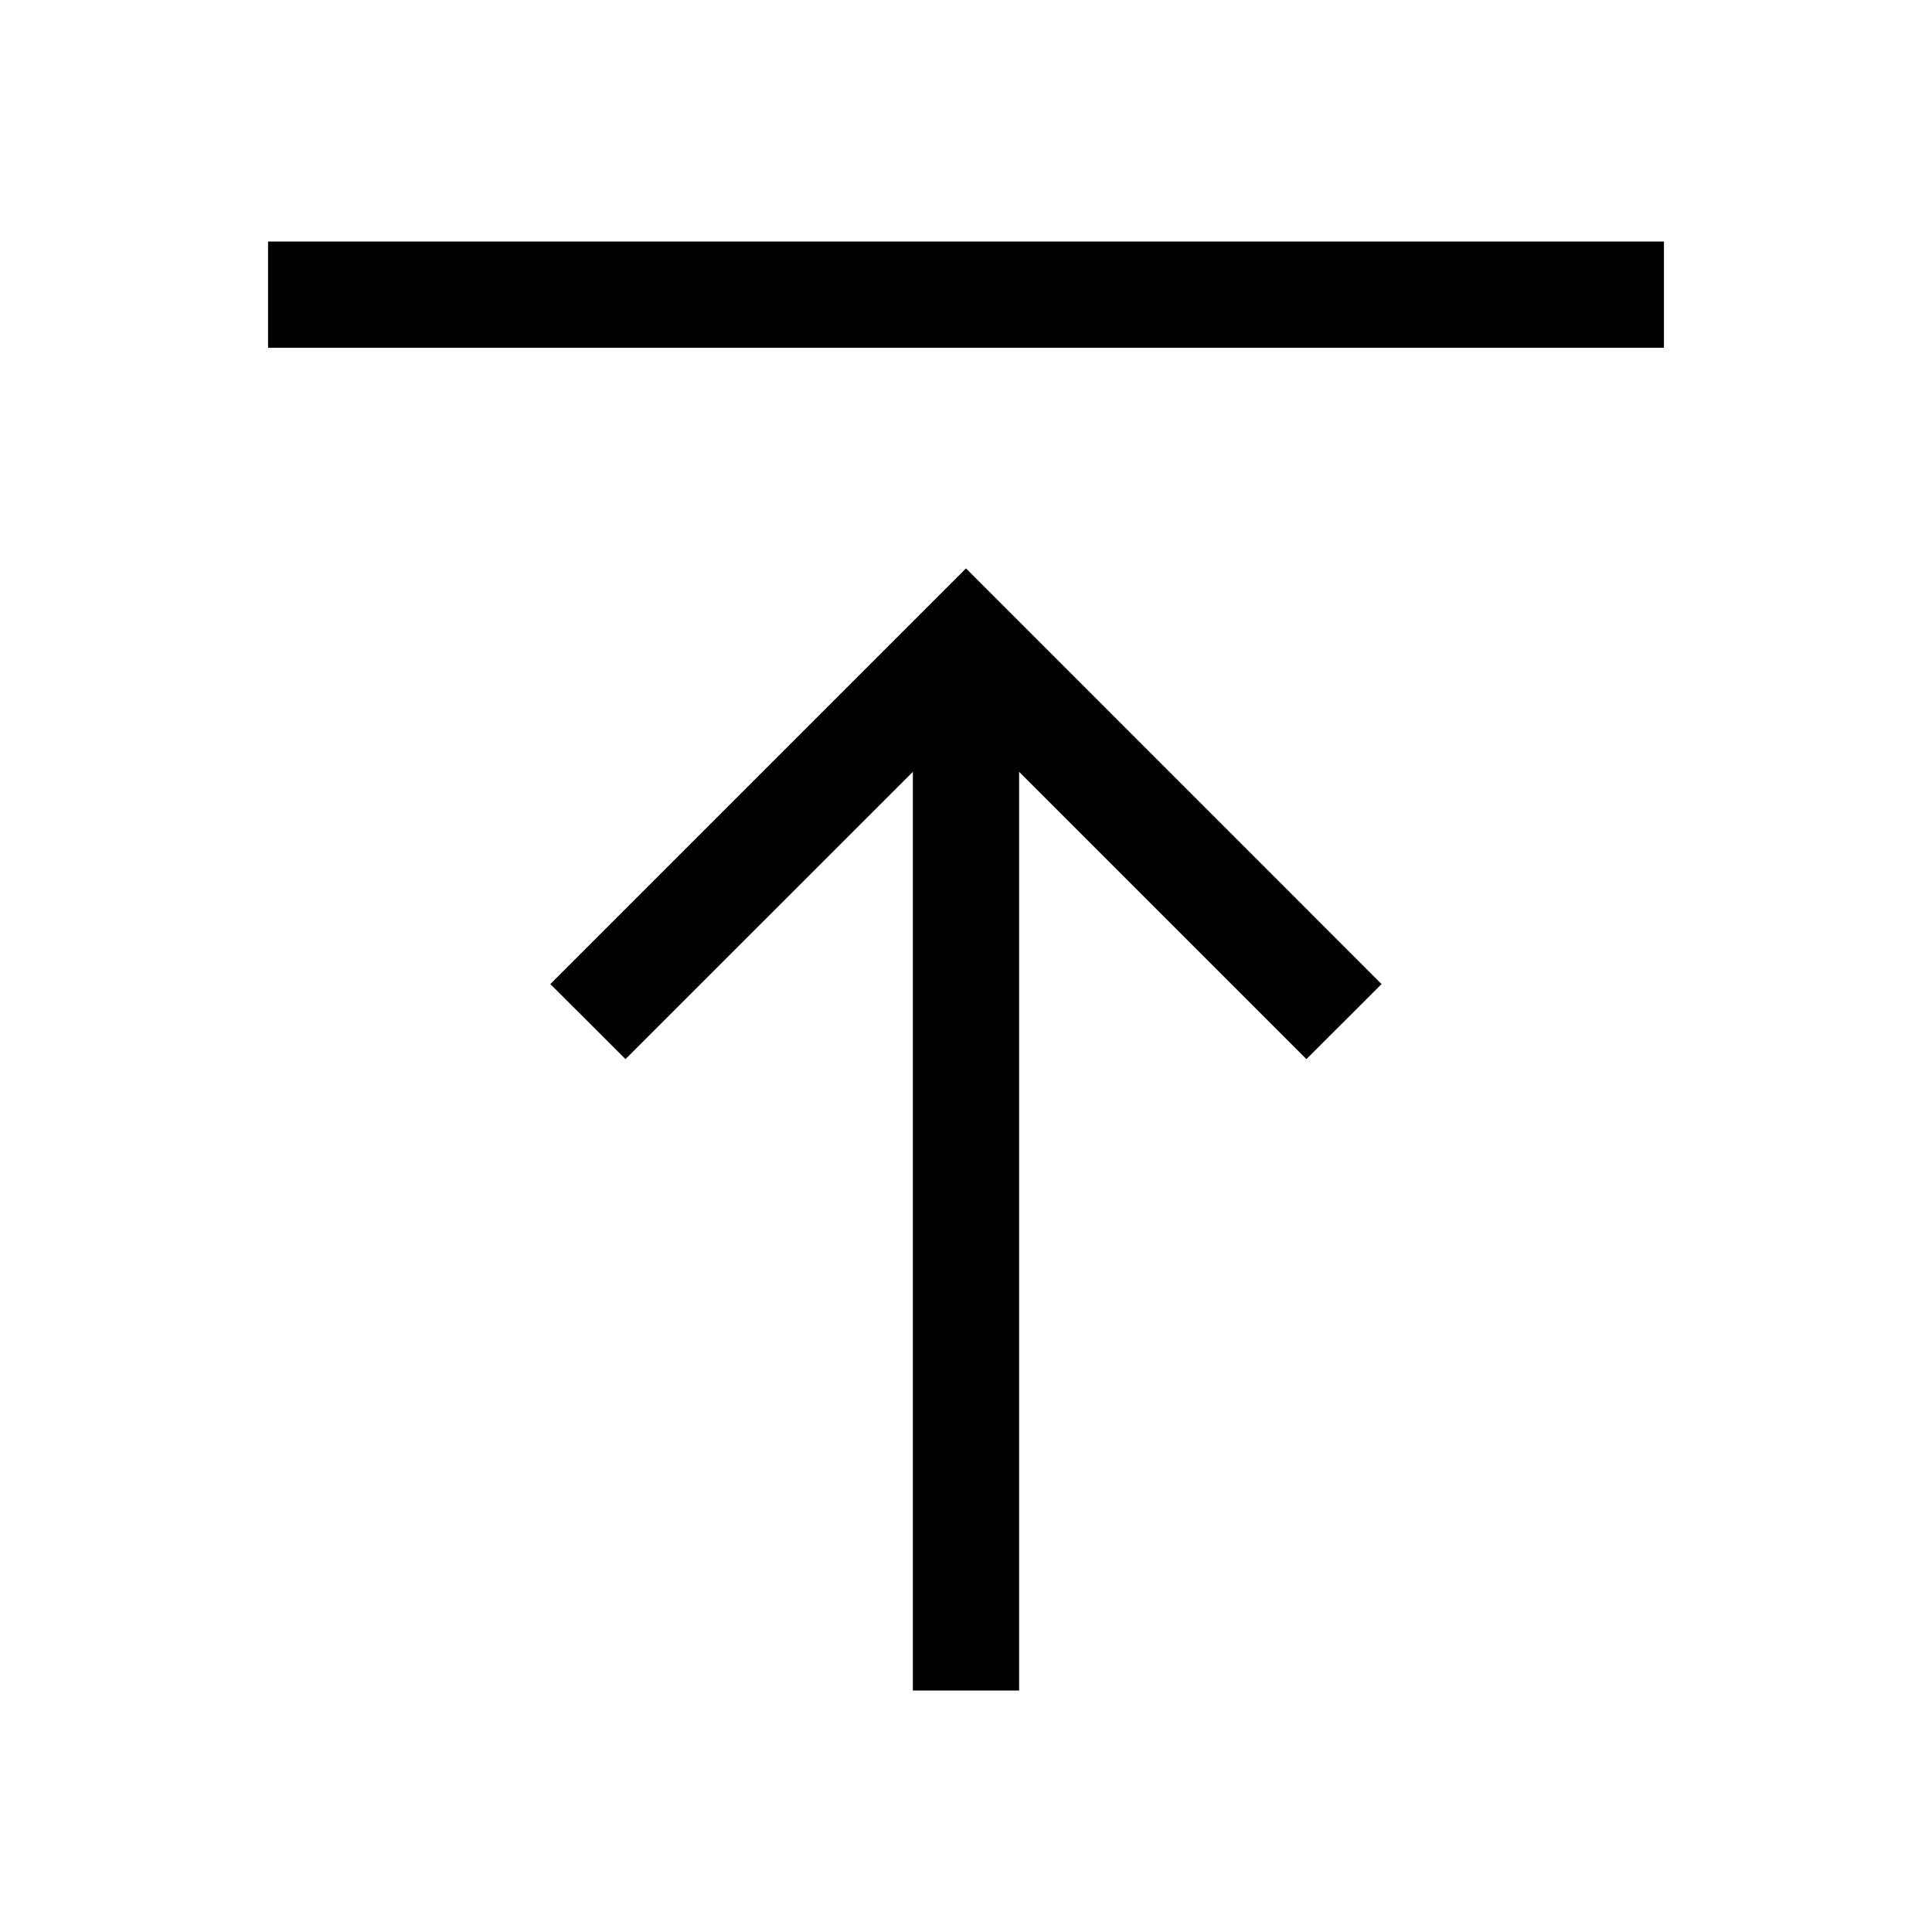
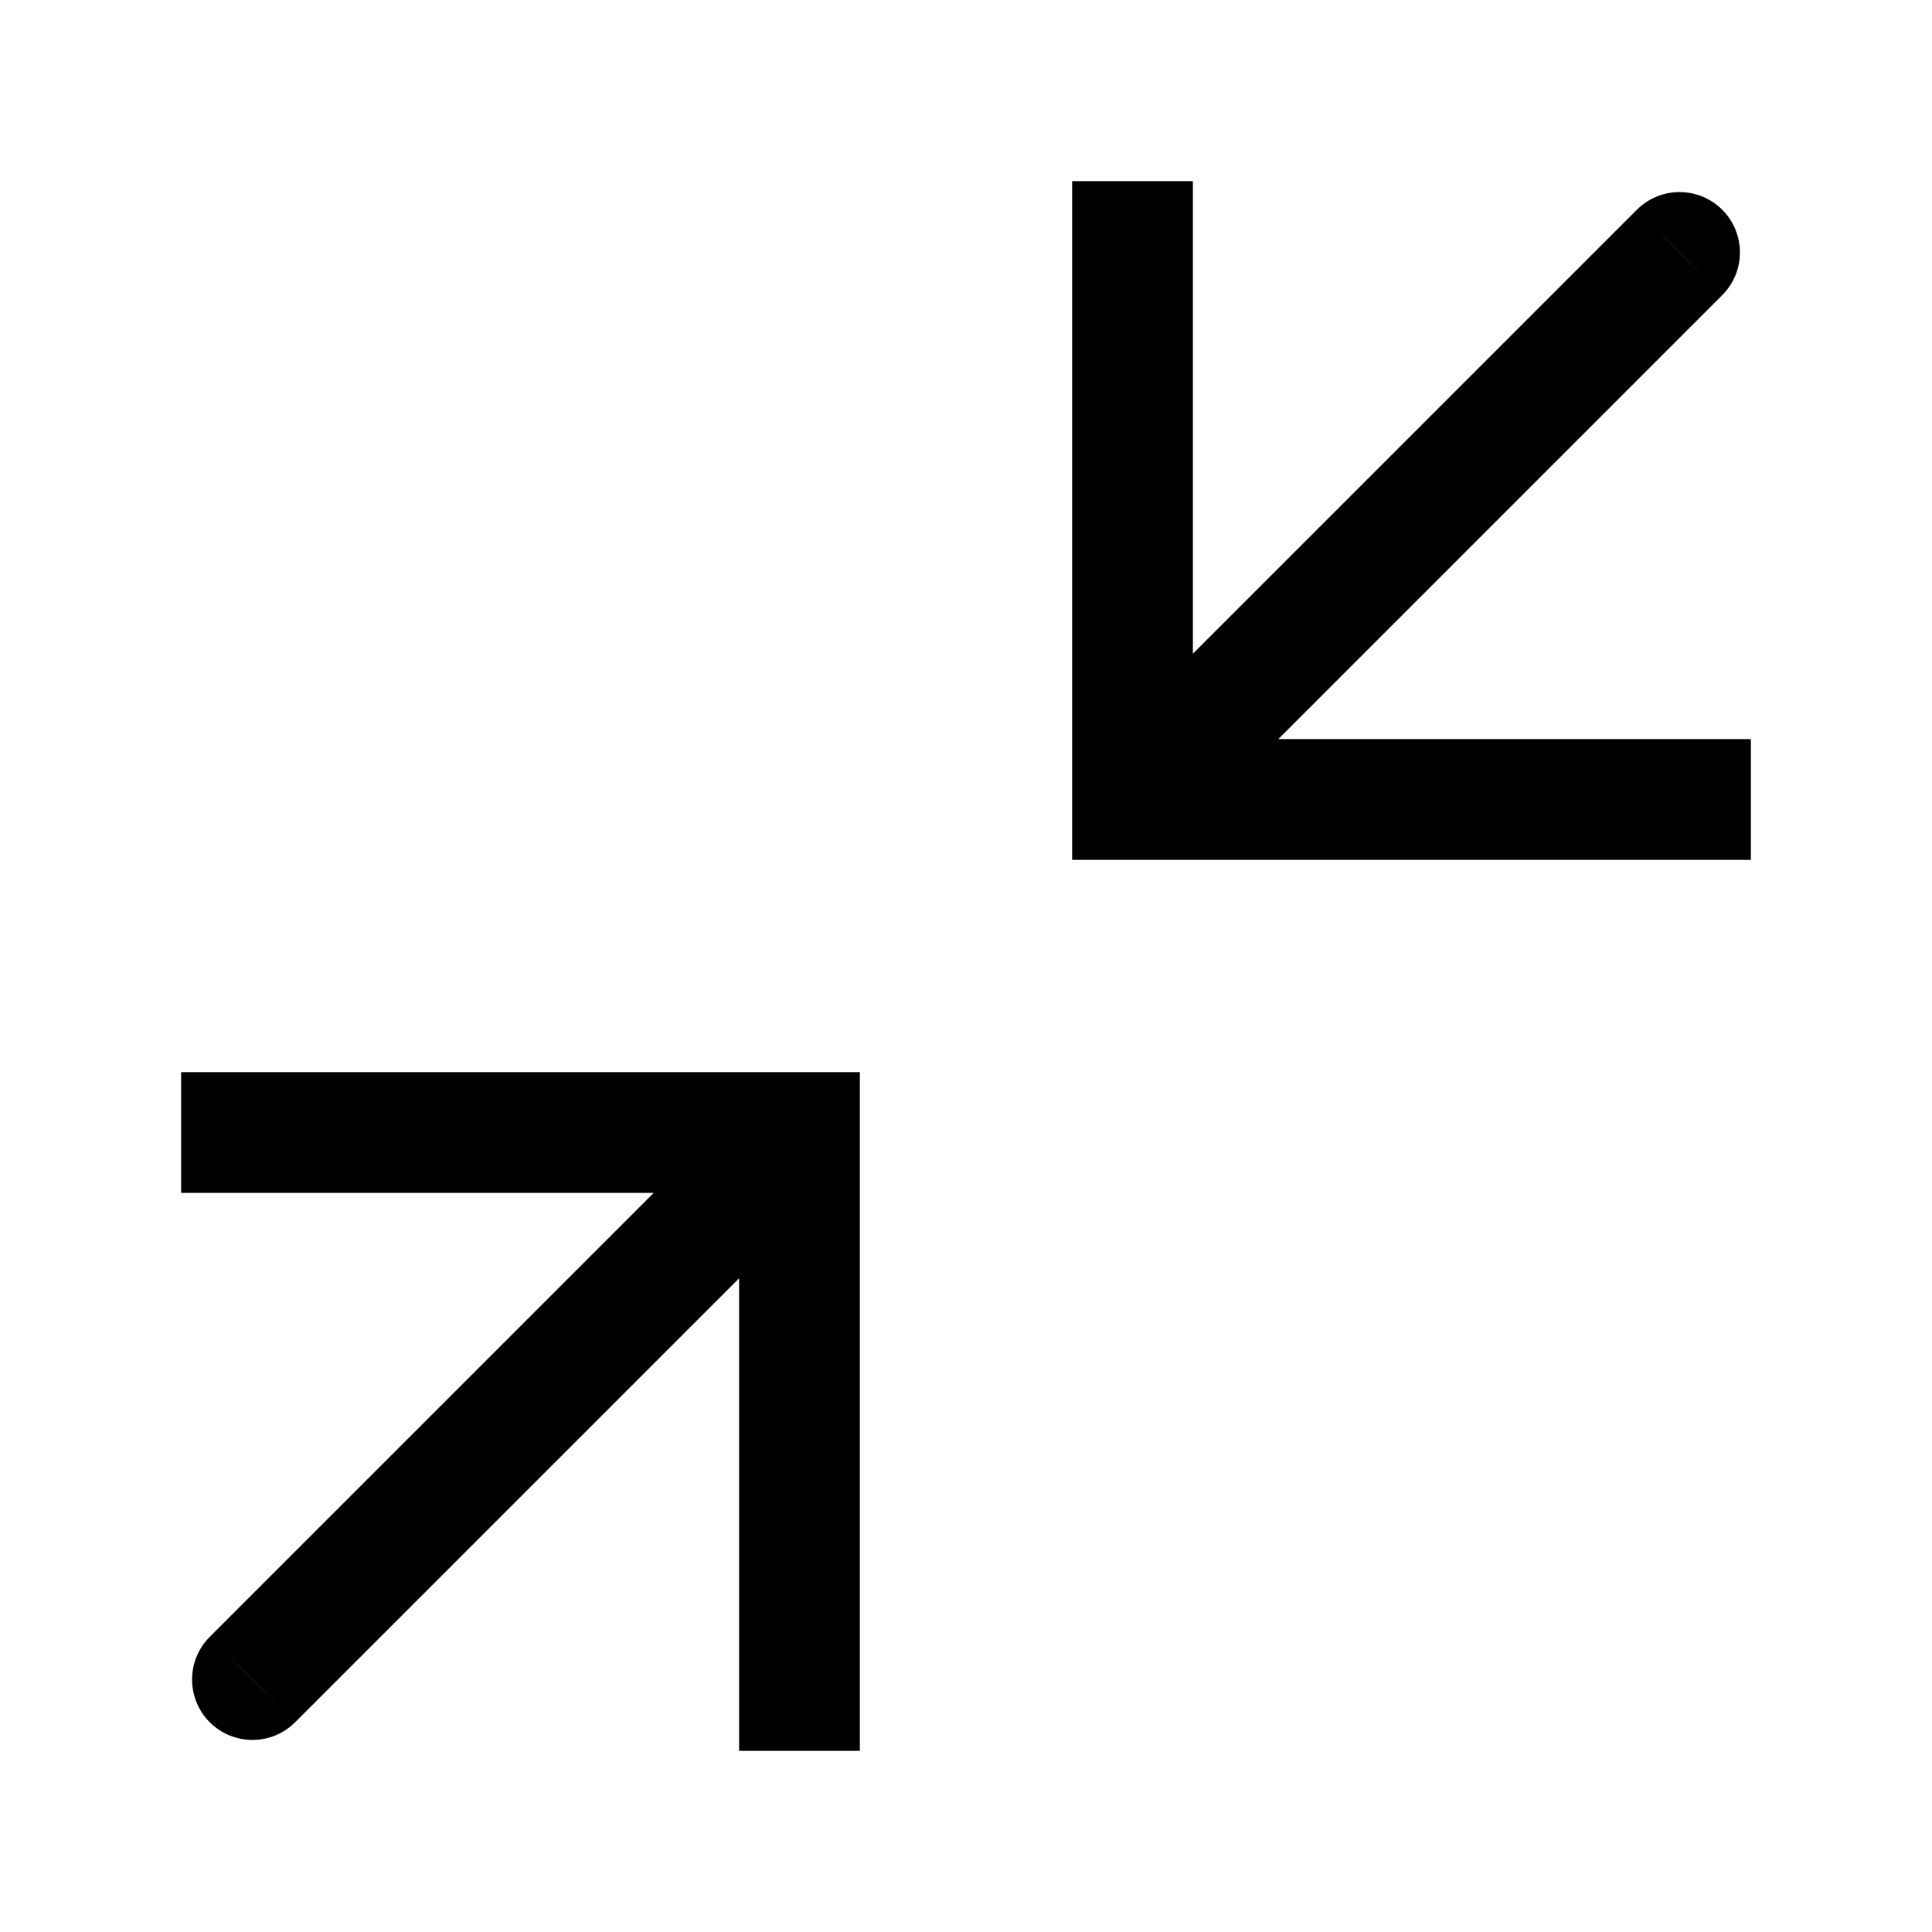
- <svg xmlns="http://www.w3.org/2000/svg" viewBox="0 0 20 20" fill="none">
-   <path fill-rule="evenodd" clip-rule="evenodd" d="M2.775 3.6L17.225 3.6V2.5L2.775 2.5V3.6ZM6.475 10.964L9.45 7.99L9.45 17.5H10.55L10.55 7.99L13.524 10.964L14.302 10.187L10.389 6.273L10 5.884L9.611 6.273L5.697 10.187L6.475 10.964Z" fill="currentColor" />
+ <svg xmlns="http://www.w3.org/2000/svg" viewBox="0 0 16 16" fill="none">
+   <path d="M9.379 6.621H8.879V7.121H9.379V6.621ZM6.621 9.379H7.121V8.879H6.621V9.379ZM14.263 2.444C14.458 2.249 14.458 1.933 14.263 1.737C14.067 1.542 13.751 1.542 13.556 1.737L14.263 2.444ZM1.737 13.556C1.542 13.751 1.542 14.067 1.737 14.263C1.933 14.458 2.249 14.458 2.444 14.263L1.737 13.556ZM9.379 1.5H8.879V6.621H9.379H9.879V1.5H9.379ZM9.379 6.621V7.121H14.5V6.621V6.121H9.379V6.621ZM6.621 9.379V8.879H1.5V9.379V9.879H6.621V9.379ZM6.621 9.379H6.121V14.5H6.621H7.121V9.379H6.621ZM13.909 2.091L13.556 1.737L9.222 6.071L9.576 6.424L9.929 6.778L14.263 2.444L13.909 2.091ZM6.424 9.576L6.071 9.222L1.737 13.556L2.091 13.909L2.444 14.263L6.778 9.929L6.424 9.576Z" fill="currentColor" />
</svg>
